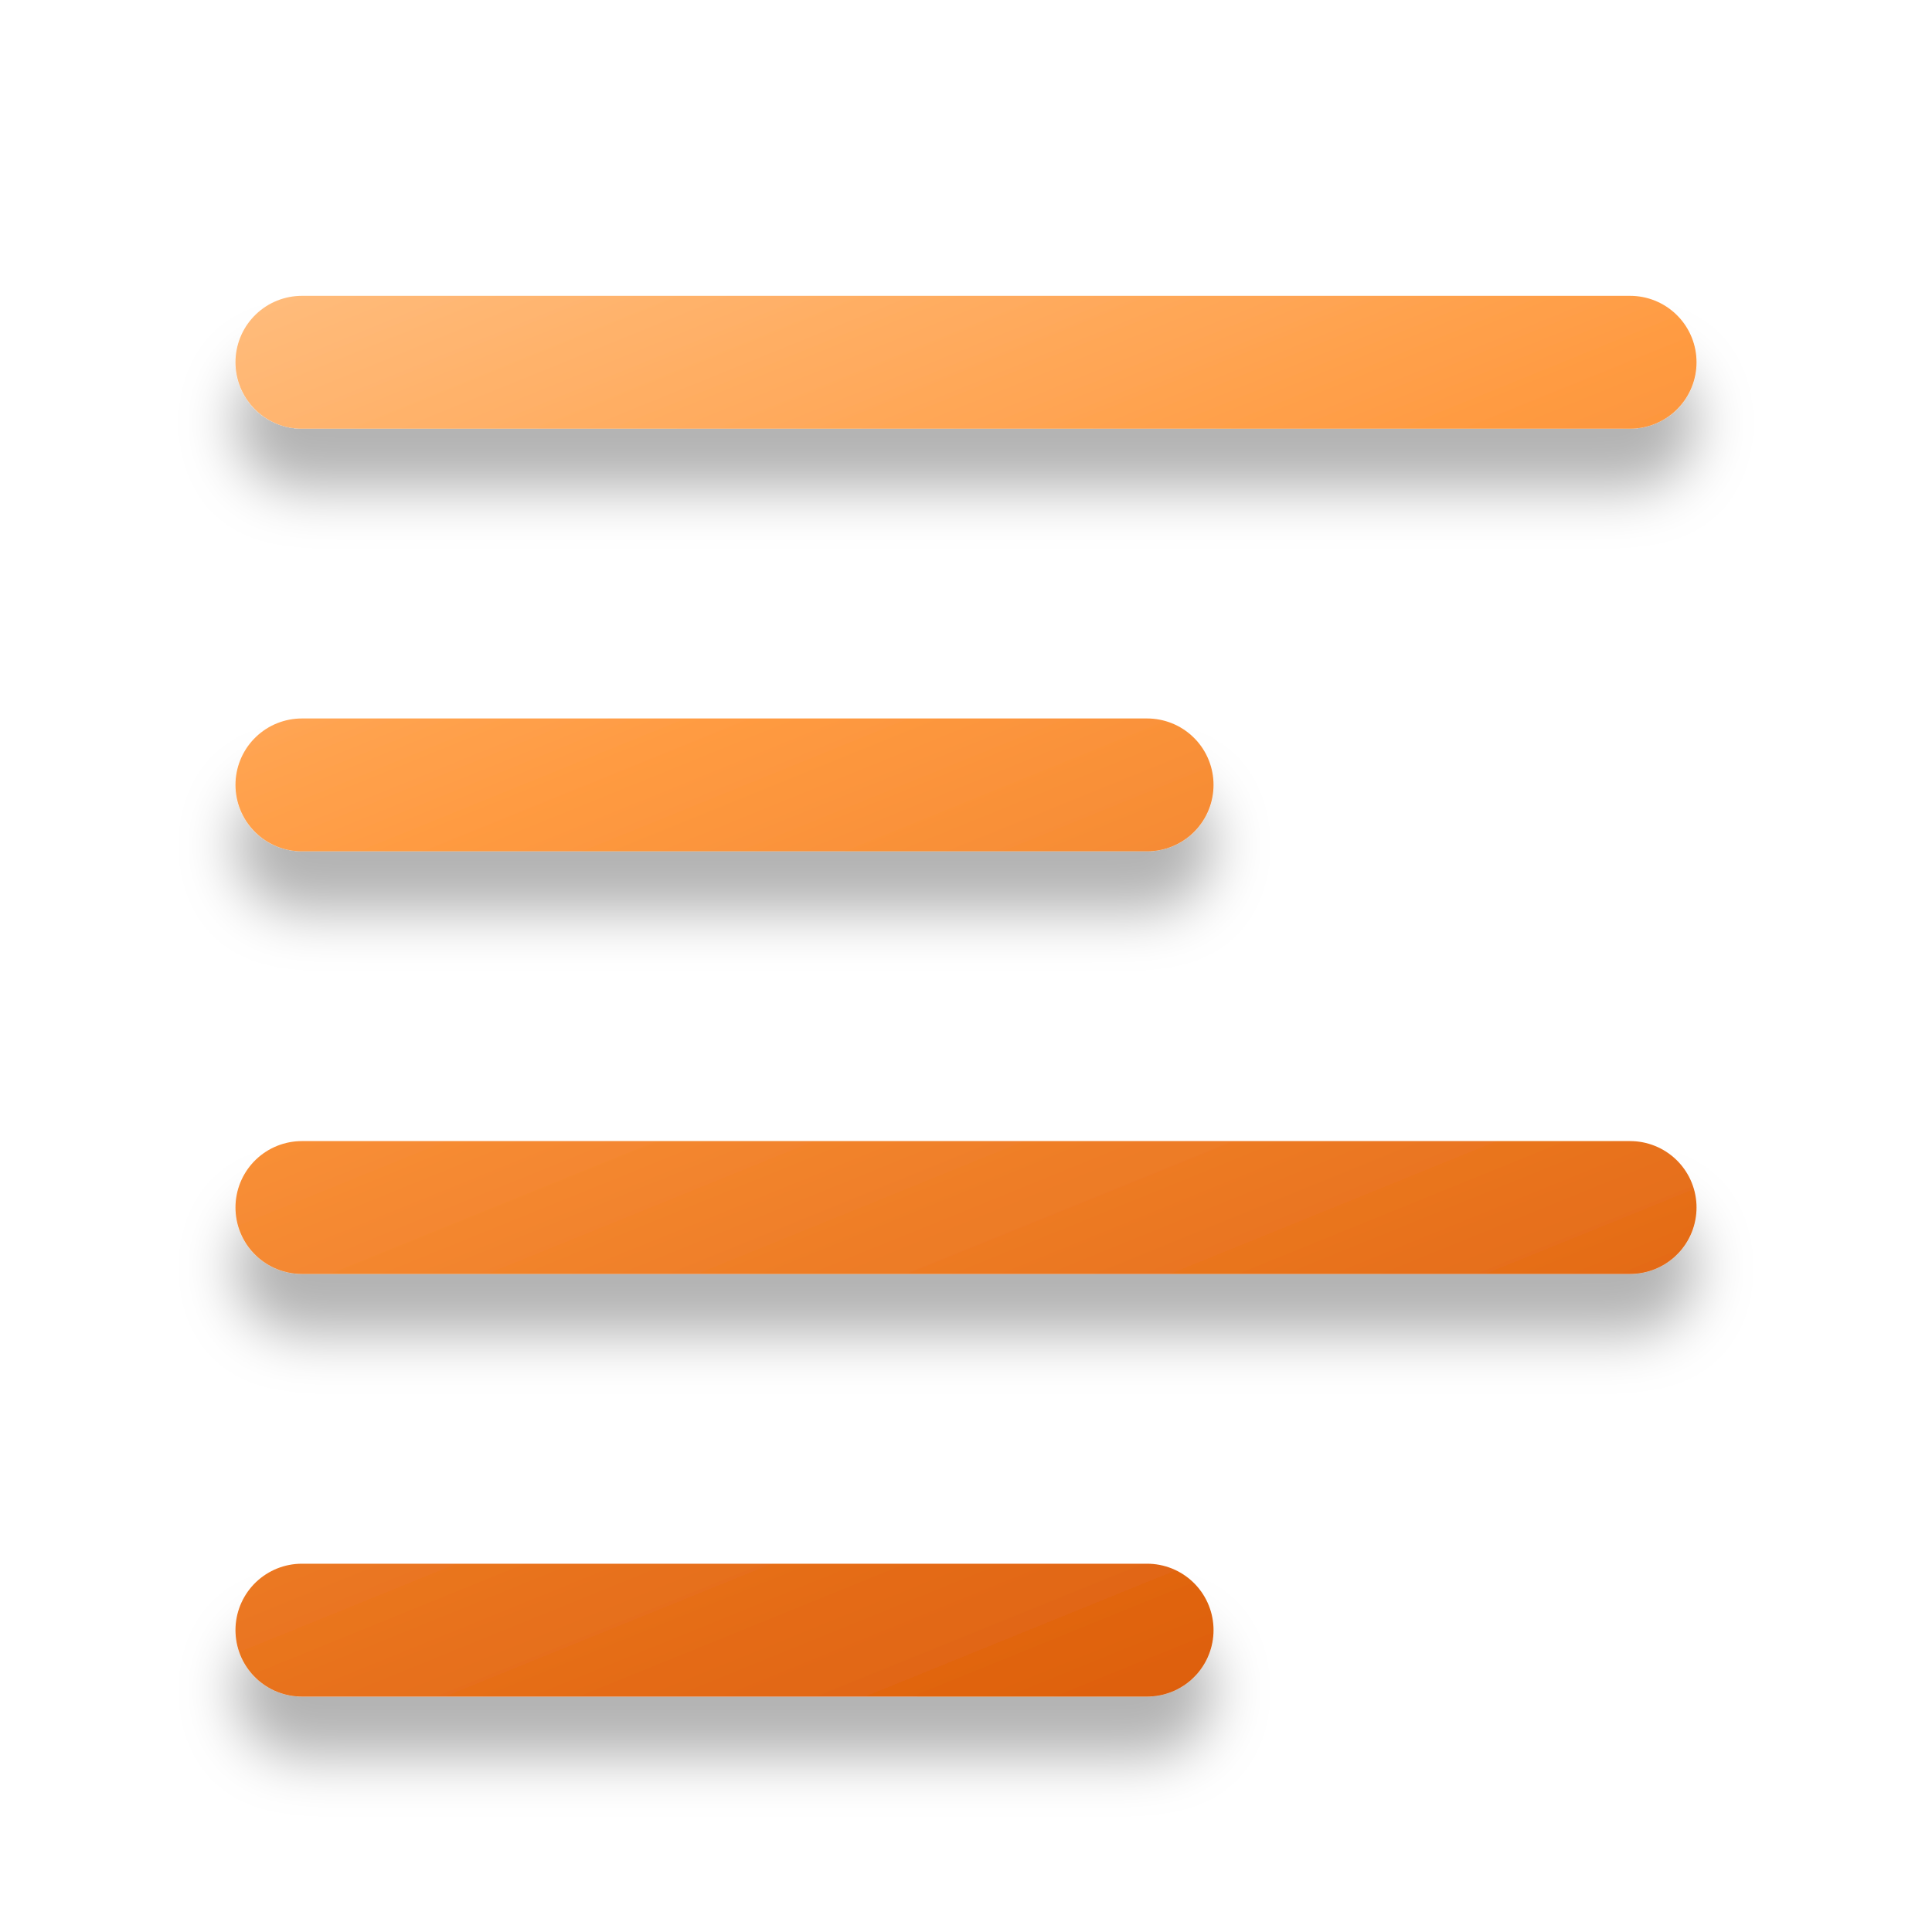
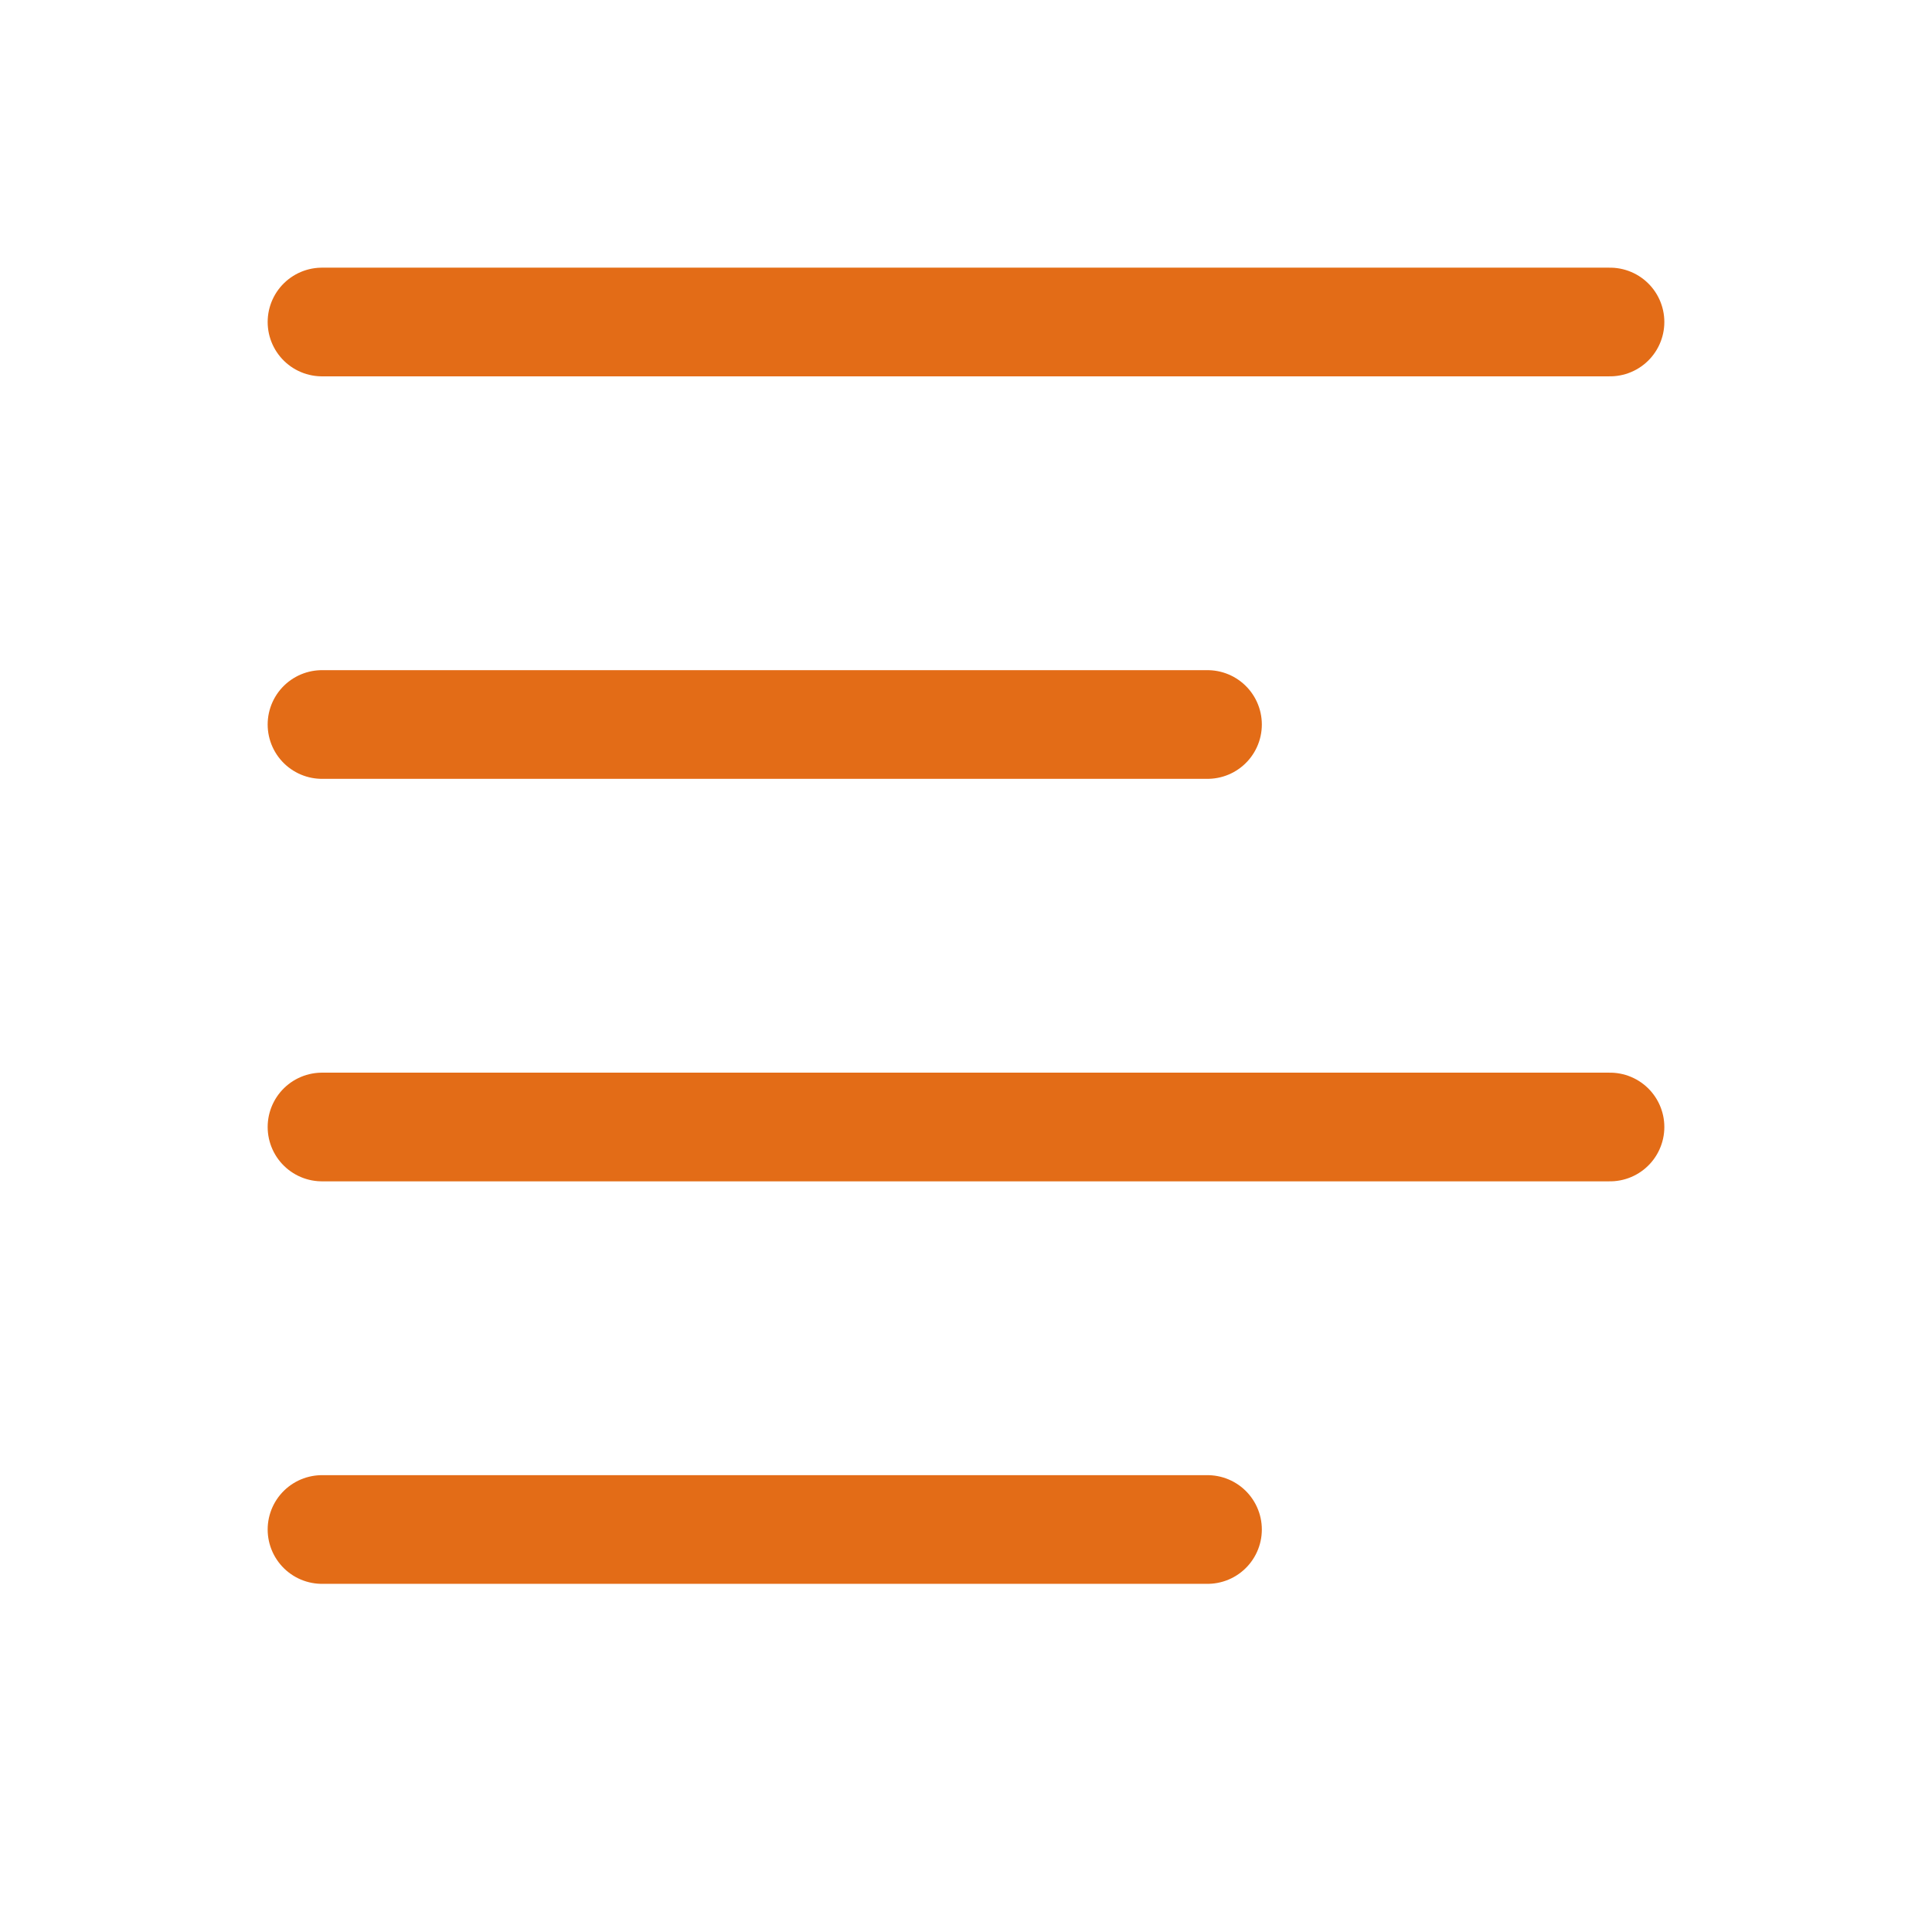
- <svg xmlns="http://www.w3.org/2000/svg" width="32" height="32" viewBox="0 0 32 32">
+ <svg xmlns="http://www.w3.org/2000/svg" width="32" height="32" viewBox="0 0 24 24">
  <defs>
-     <linearGradient id="edge" gradientUnits="userSpaceOnUse" x1="0" y1="0" x2="13" y2="32">
-       <stop stop-color="#ffd1a1" />
-       <stop offset=".45" stop-color="#ff9b42" />
-       <stop offset="1" stop-color="#db5b08" />
+     <linearGradient id="copper" x1="0" y1="0" x2="0" y2="1">
+       <stop stop-color="#ffd0a1" />
+       <stop offset=".42" stop-color="#ff922e" />
+       <stop offset="1" stop-color="#dc5b13" />
    </linearGradient>
-     <linearGradient id="orange" x1="0" y1="0" x2=".3" y2="1">
-       <stop stop-color="#ffca83" />
-       <stop offset=".42" stop-color="#ff922b" />
-       <stop offset="1" stop-color="#d74d00" />
+     <linearGradient id="enamel" x1="0" y1="0" x2=".7" y2="1">
+       <stop stop-color="#505b68" />
+       <stop offset="1" stop-color="#202a36" />
    </linearGradient>
-     <linearGradient id="body" x1="0" y1="0" x2=".4" y2="1">
-       <stop stop-color="#55585e" />
-       <stop offset=".48" stop-color="#303339" />
-       <stop offset="1" stop-color="#171a1e" />
-     </linearGradient>
-     <filter id="shadow" filterUnits="userSpaceOnUse" x="-3" y="-3" width="38" height="40">
-       <feDropShadow dx="0" dy="1" stdDeviation=".45" flood-color="#000000" flood-opacity=".3" />
-     </filter>
  </defs>
-   <g filter="url(#shadow)" fill="none" stroke="url(#edge)" stroke-width="2.2" stroke-linecap="round" stroke-linejoin="round">
-     <path d="M5 6h22M5 13h14M5 20h22M5 27h14" />
+   <style>.surface{fill:url(#enamel)}.metal{fill:url(#copper);stroke:#ffb473}.detail{stroke:#ffb473;stroke-width:.7;opacity:.85}.glint{stroke:#fff0dd;stroke-width:.65;opacity:.85}.dot{fill:#ffb473;stroke:none}</style>
+   <g fill="none" stroke="#e36c17" stroke-width="1.35" stroke-linecap="round" stroke-linejoin="round">
+     <path d="M4 4h16" />
+     <path d="M4 9h11" />
+     <path d="M4 14h16" />
+     <path d="M4 19h11" />
  </g>
</svg>
